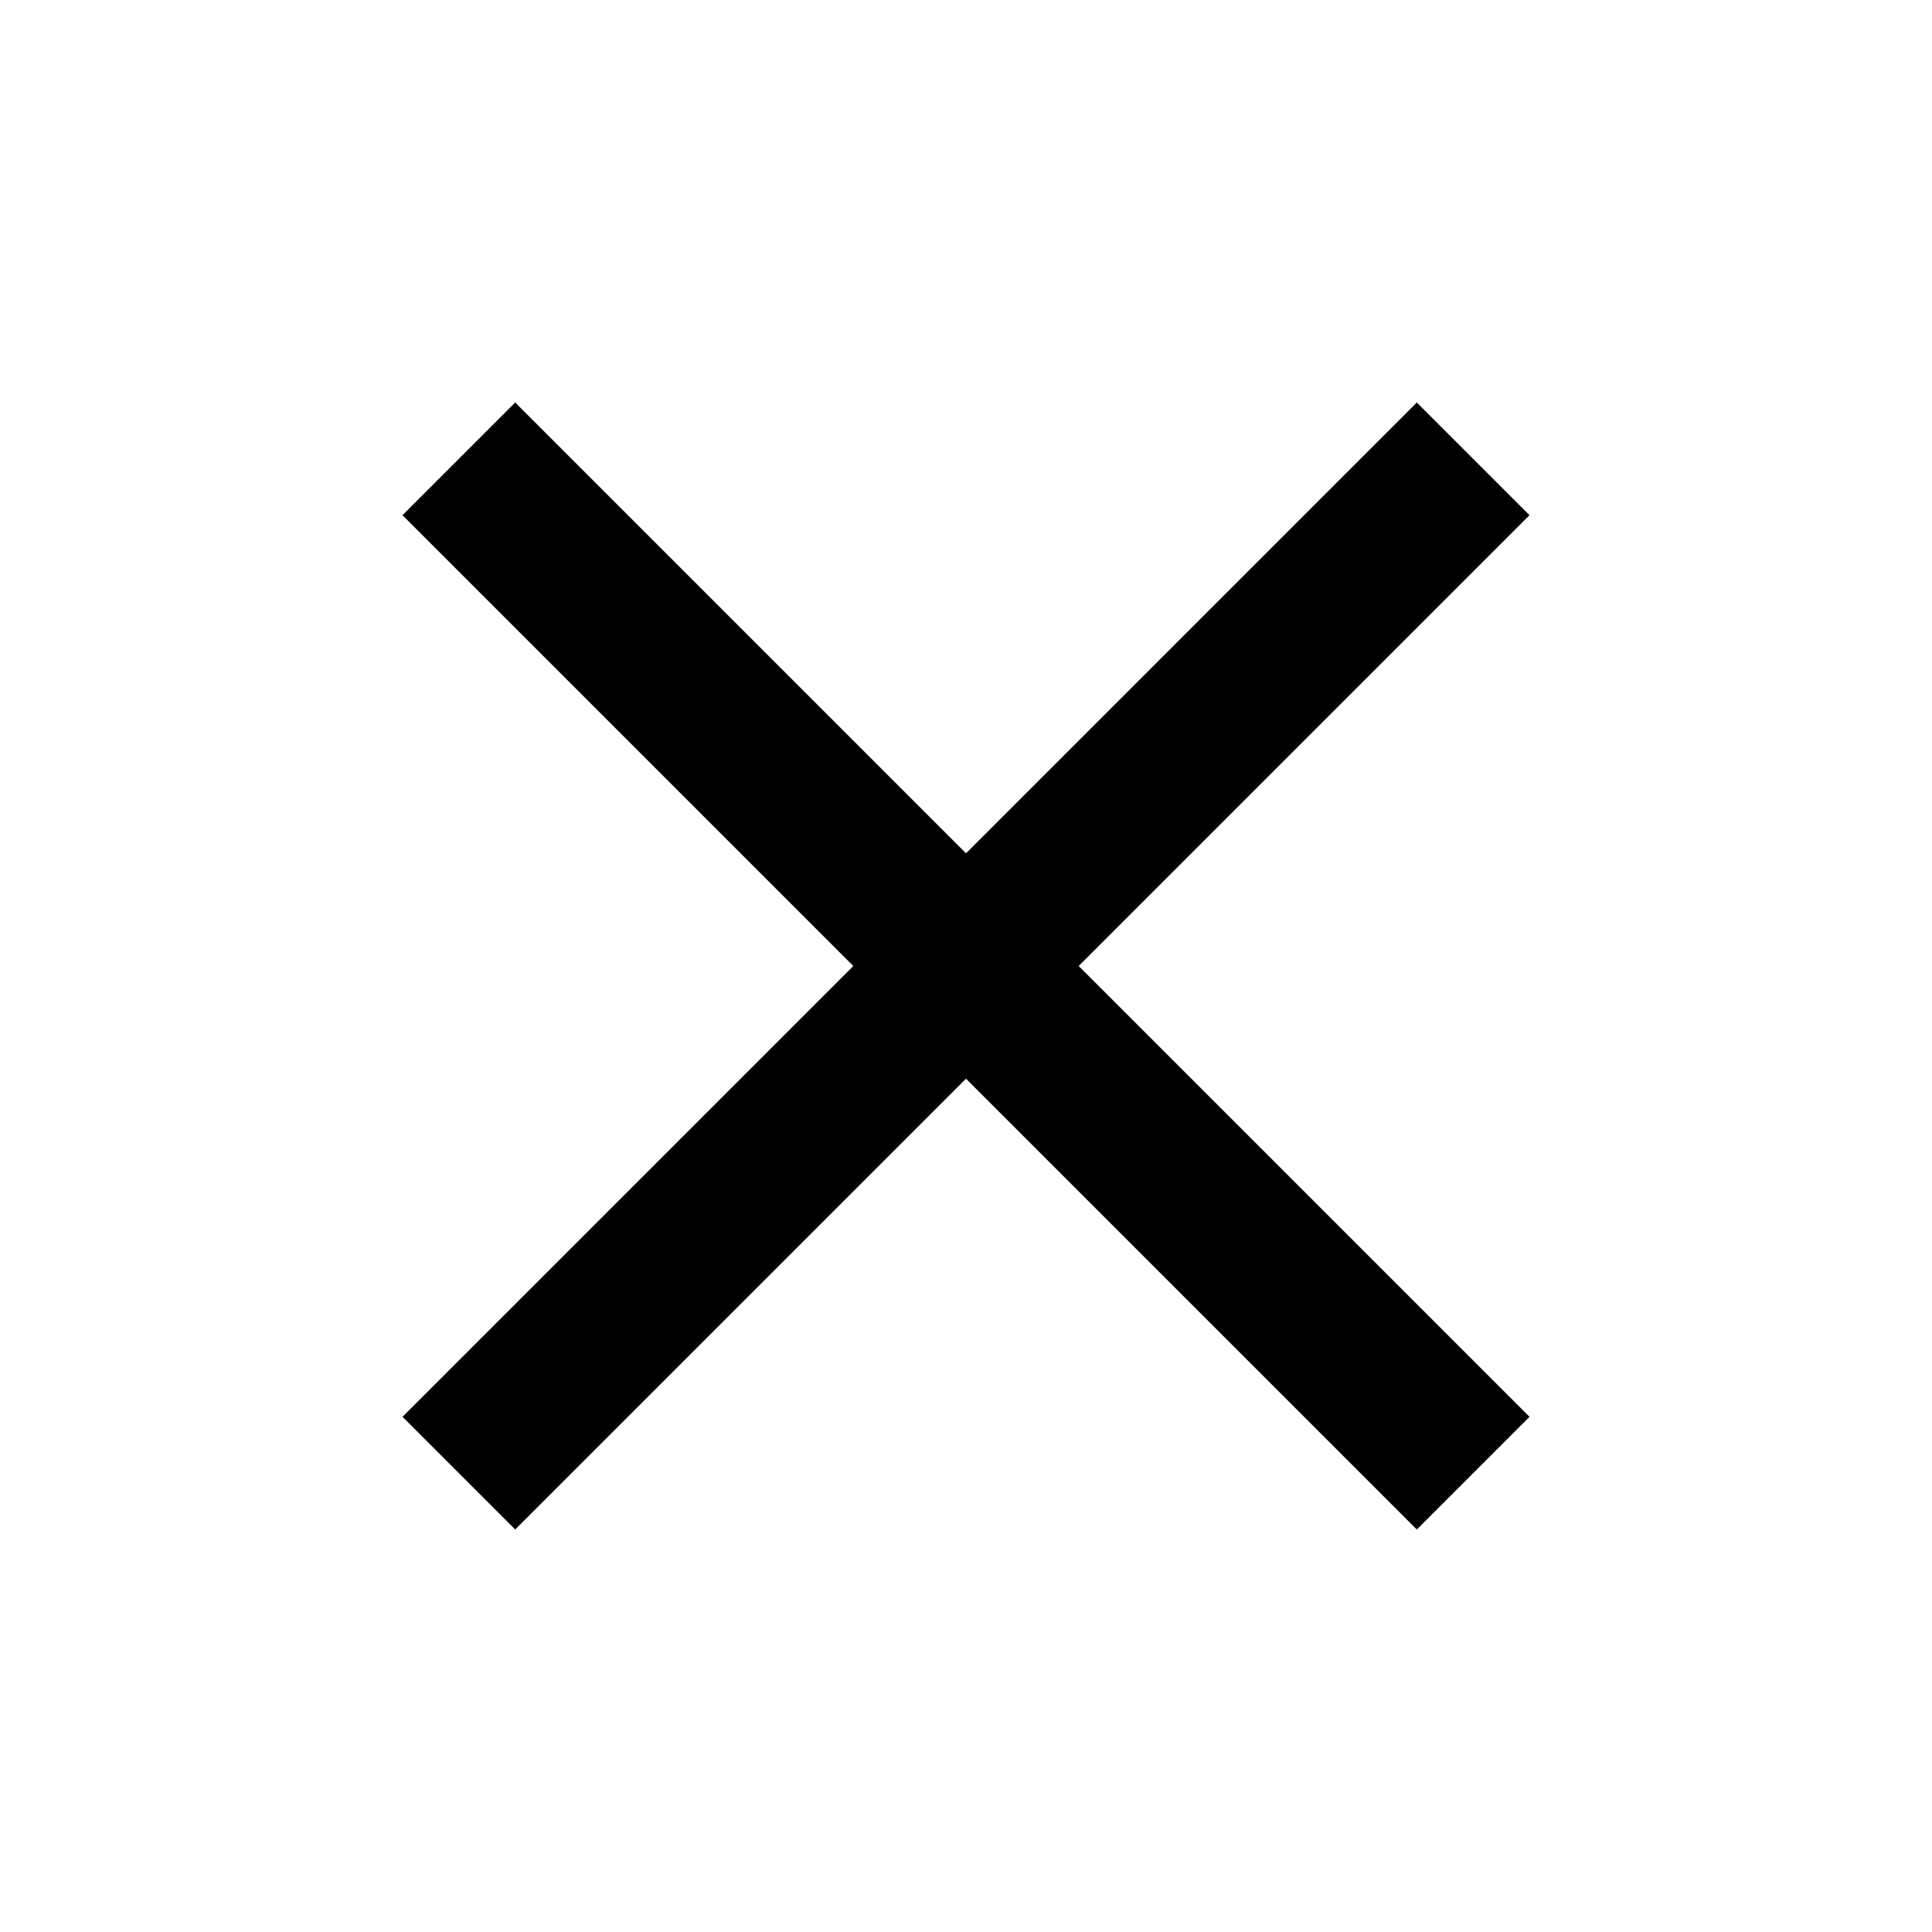
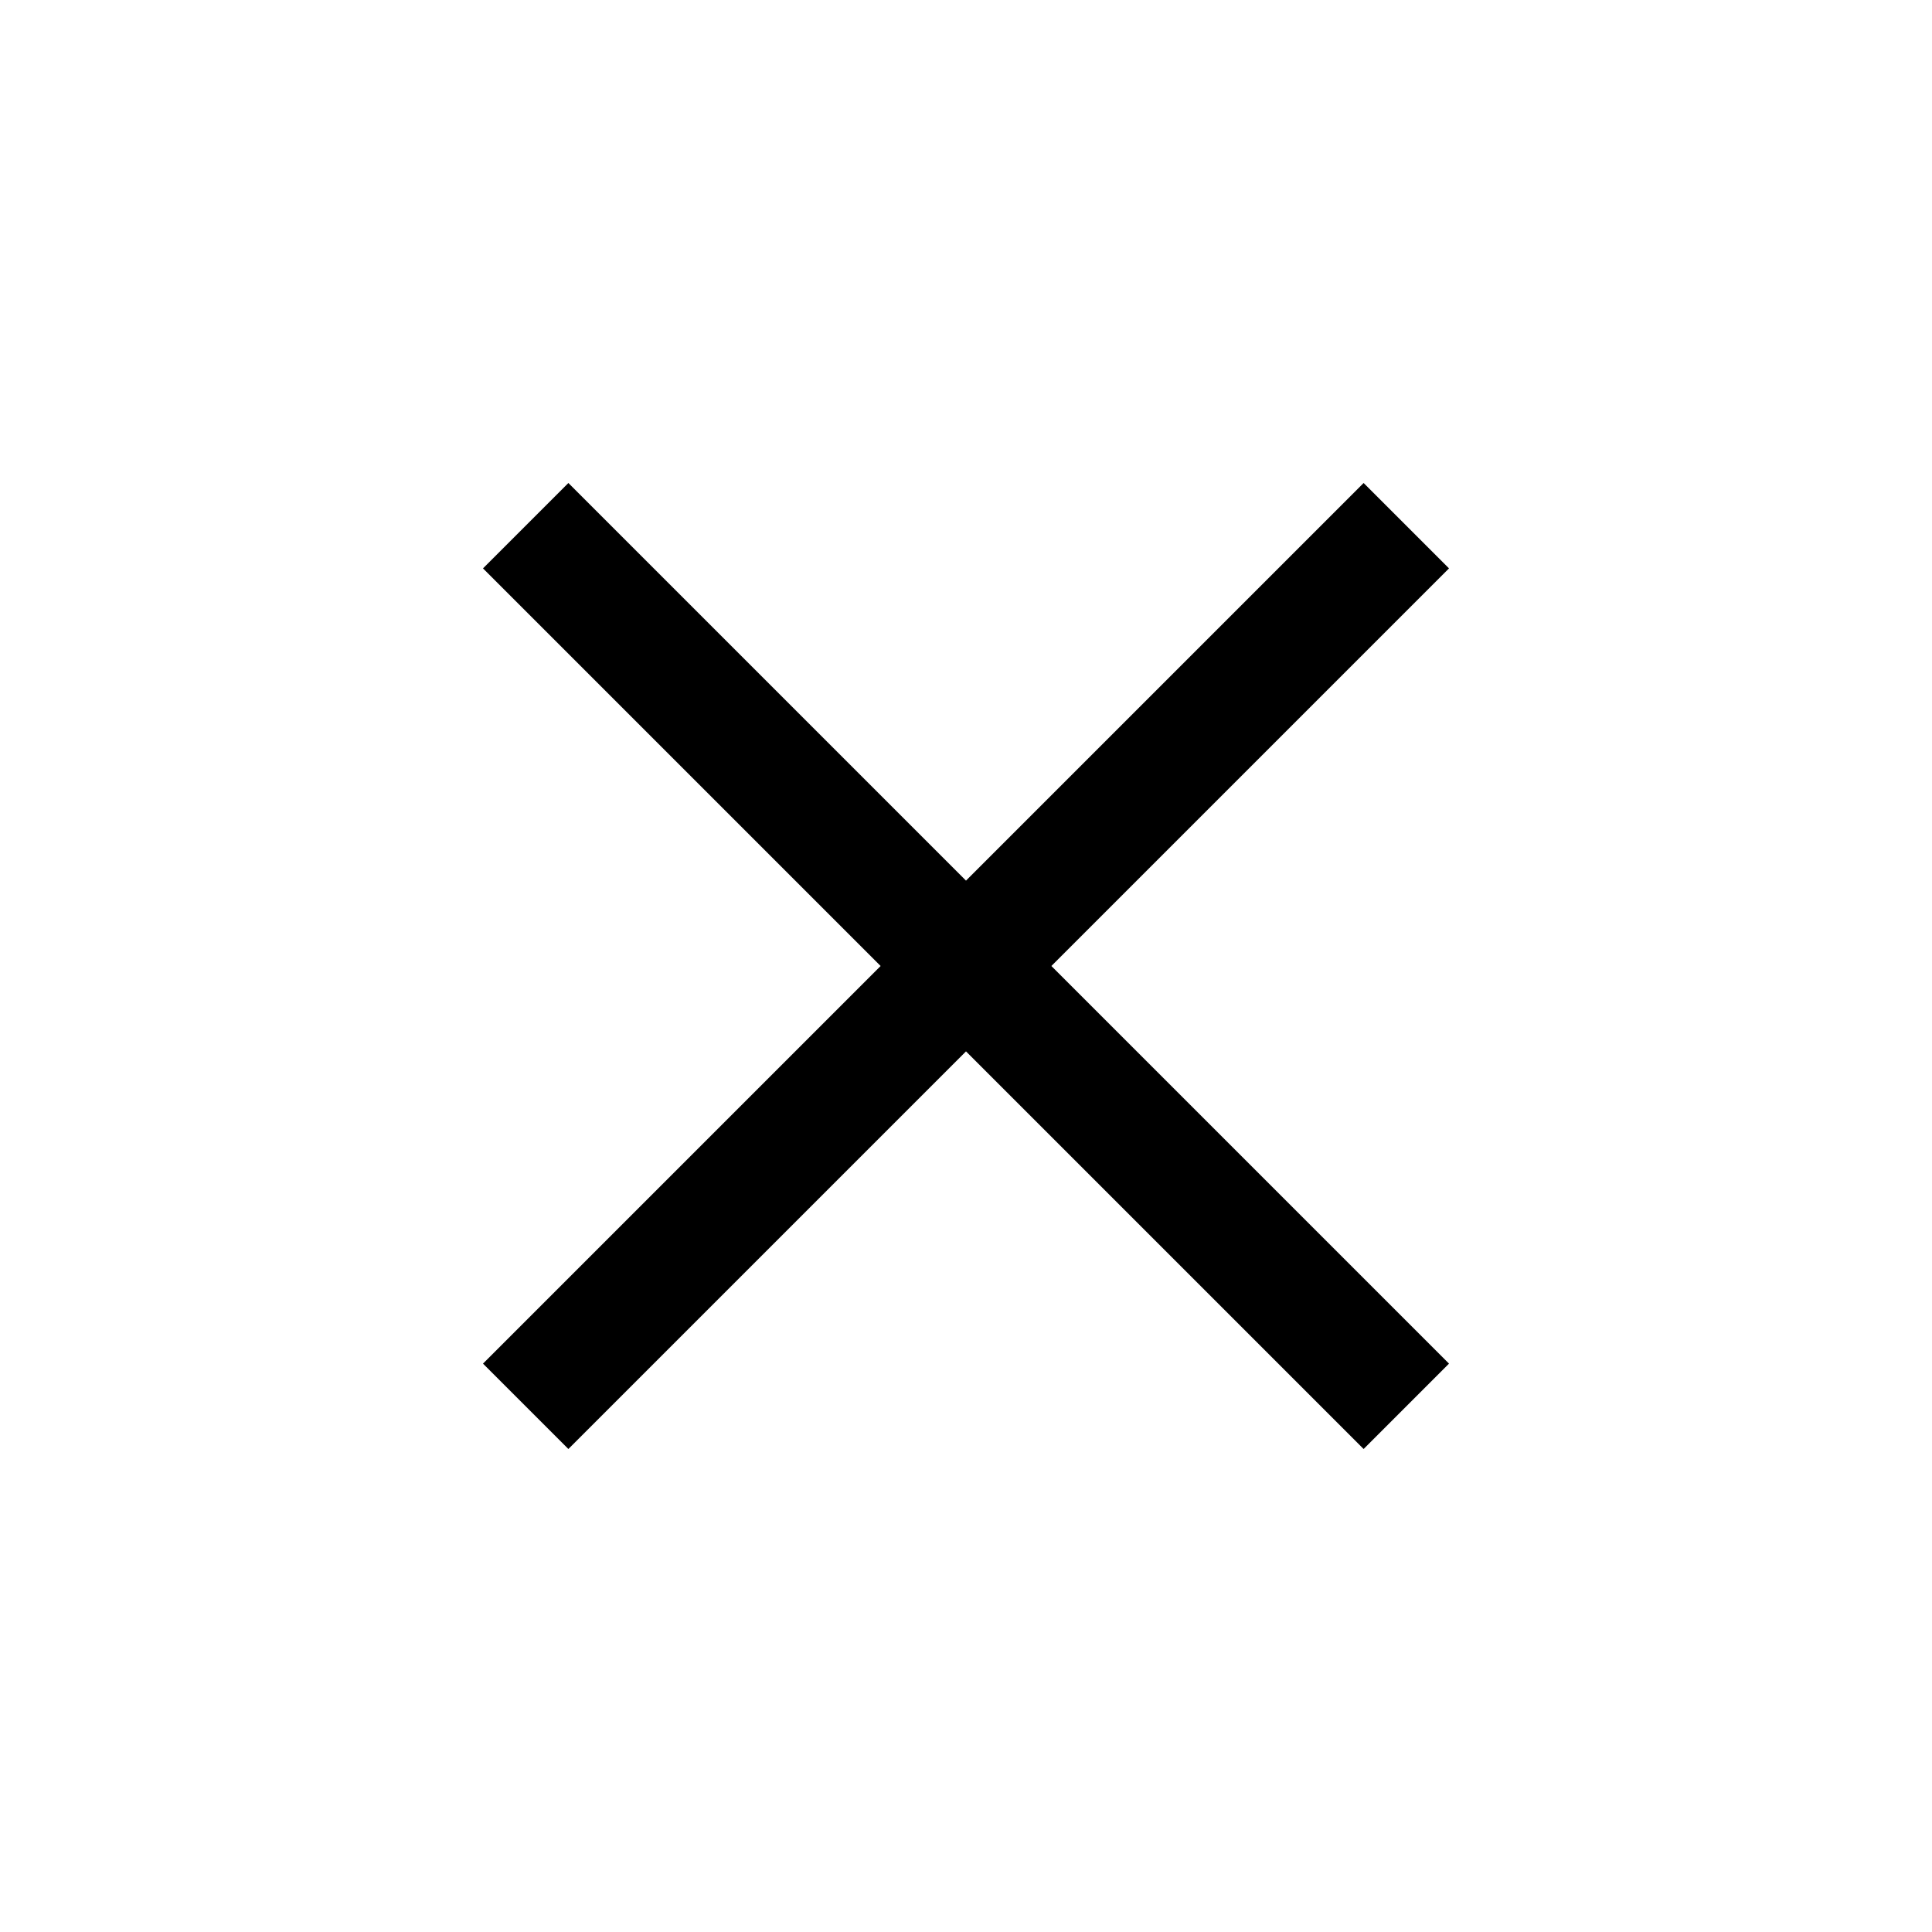
- <svg xmlns="http://www.w3.org/2000/svg" height="24" viewBox="0 -960 960 960" width="24">
-   <path d="m256-200-56-56 224-224-224-224 56-56 224 224 224-224 56 56-224 224 224 224-56 56-224-224-224 224Z" />
+ <svg xmlns="http://www.w3.org/2000/svg" id="icon" width="32" height="32" viewBox="0 0 32 32">
+   <defs>
+     <style>
+       .cls-1 {
+         fill: none;
+       }
+     </style>
+   </defs>
+   <polygon points="17.414 16 24 9.414 22.586 8 16 14.586 9.414 8 8 9.414 14.586 16 8 22.586 9.414 24 16 17.414 22.586 24 24 22.586 17.414 16" />
+   <g id="_Transparent_Rectangle_" data-name="&amp;lt;Transparent Rectangle&amp;gt;">
+     <rect class="cls-1" width="32" height="32" />
+   </g>
</svg>
